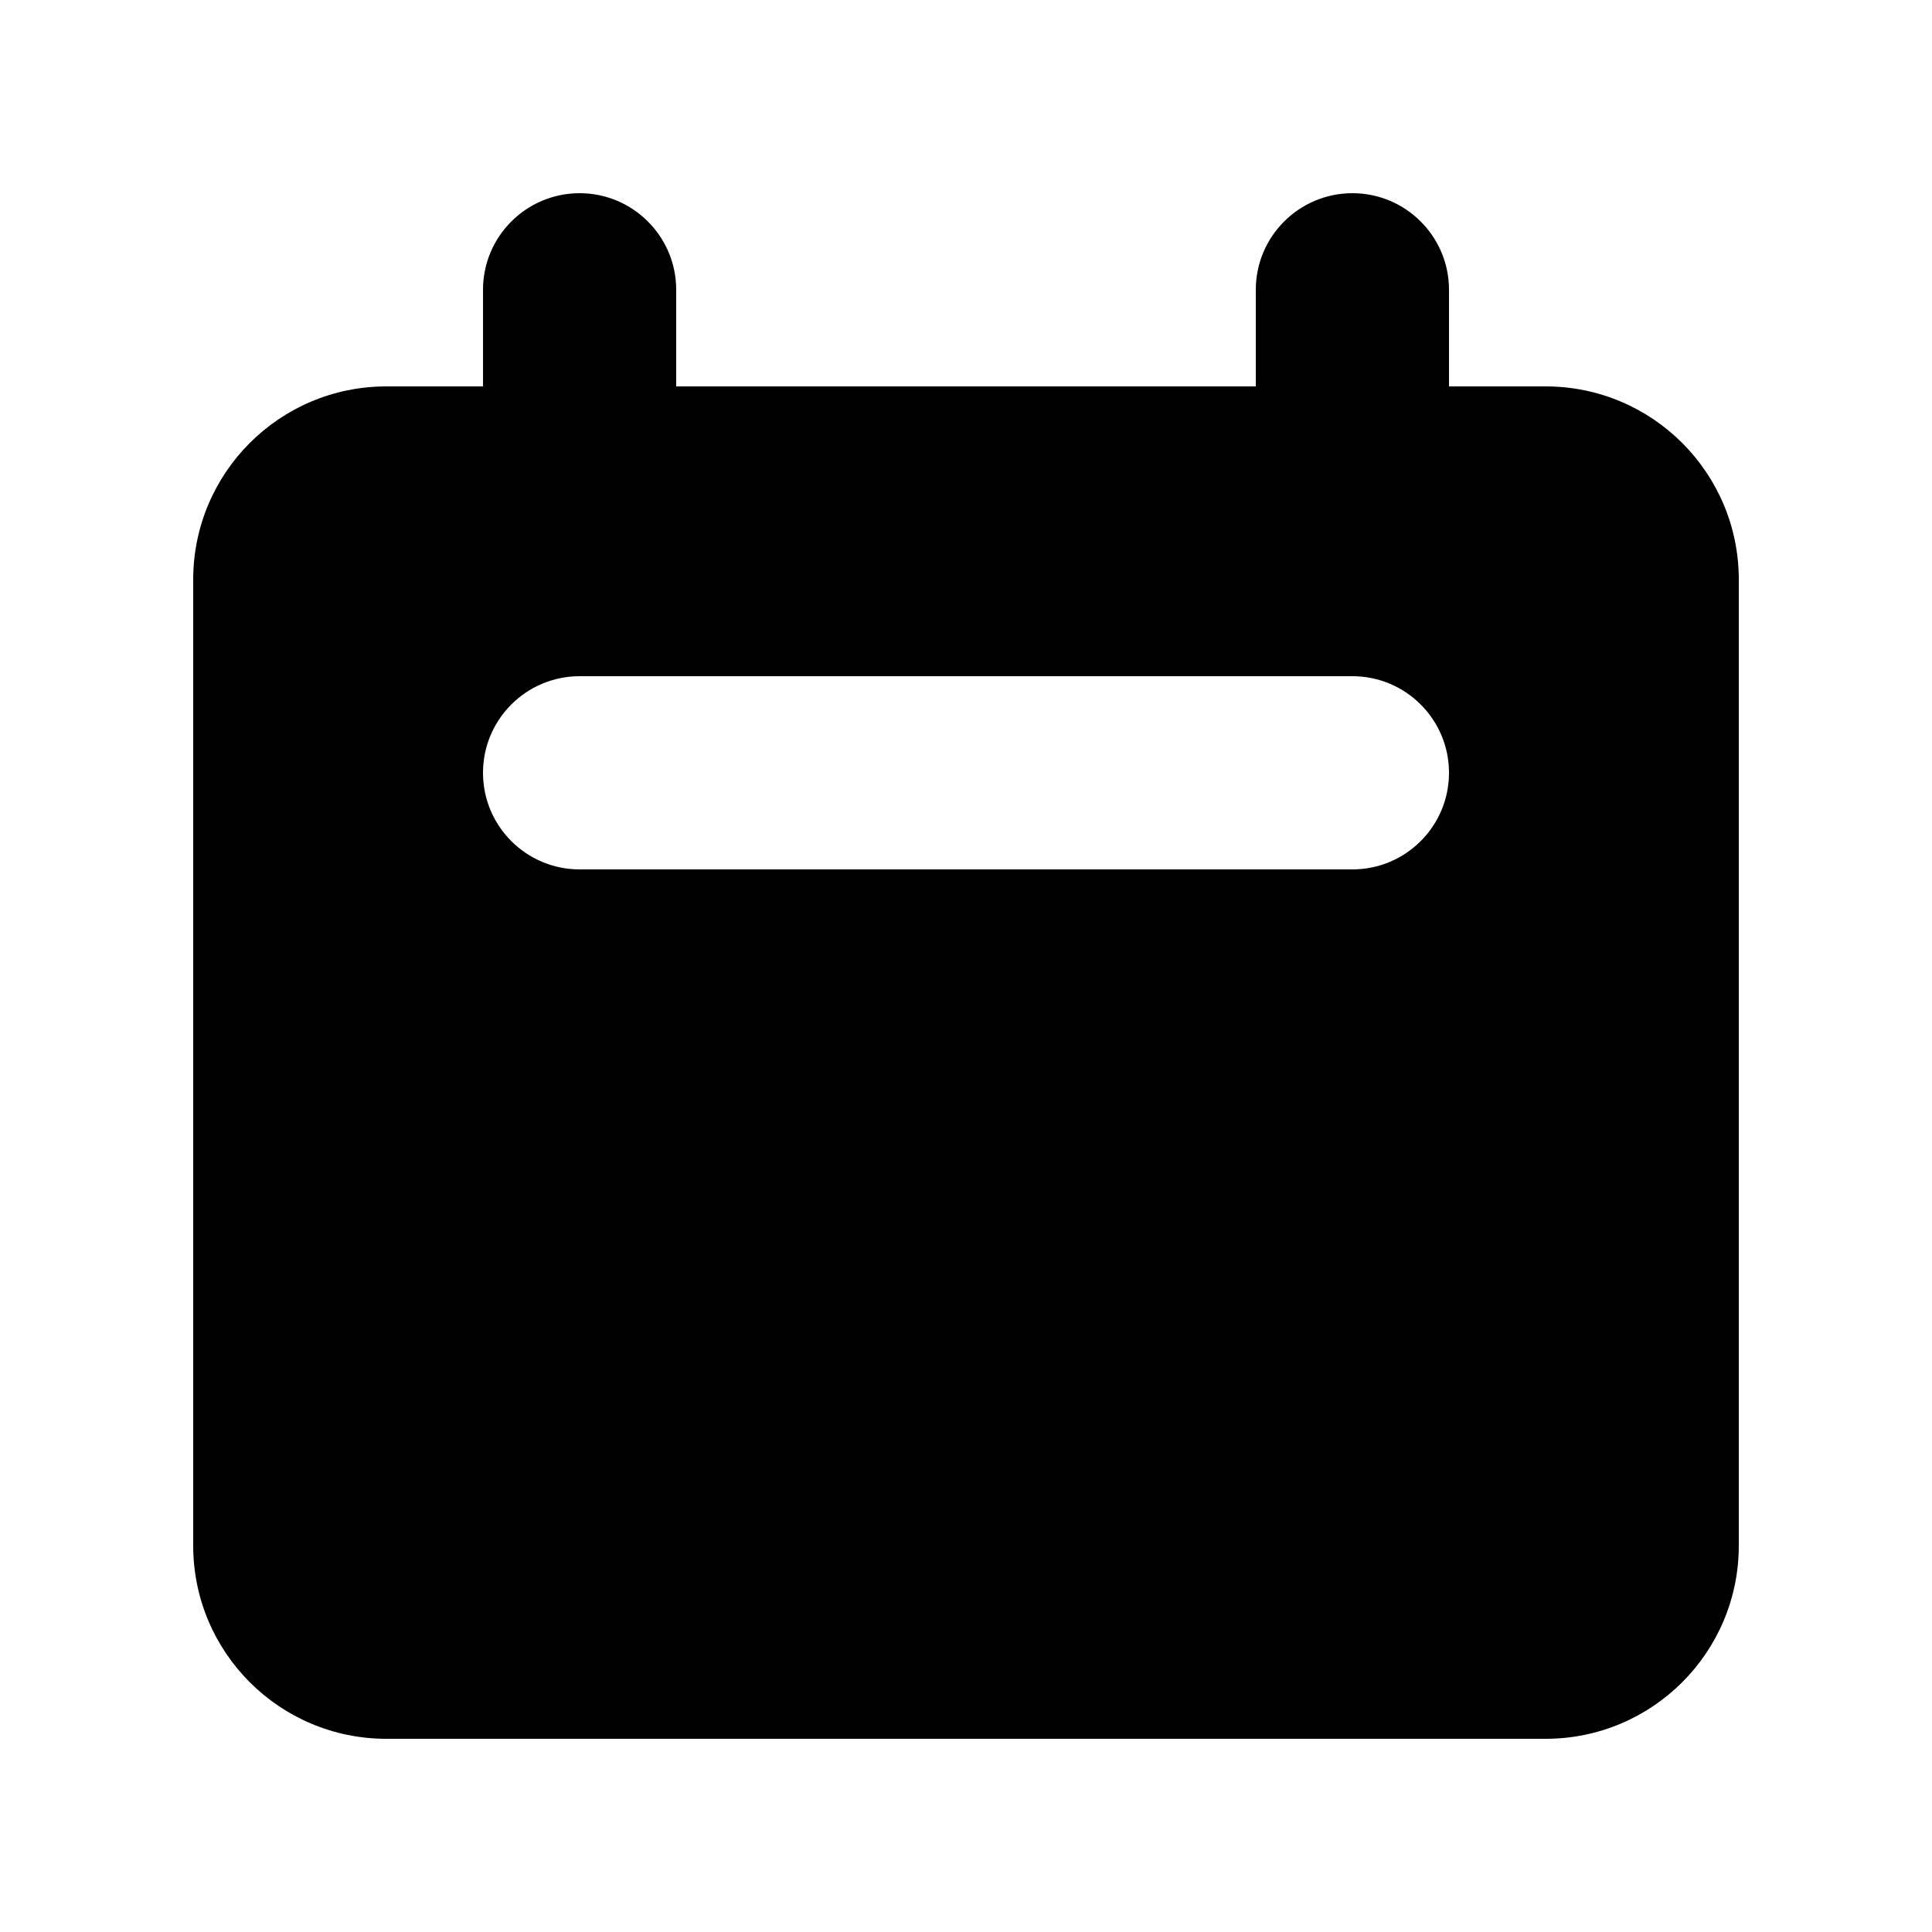
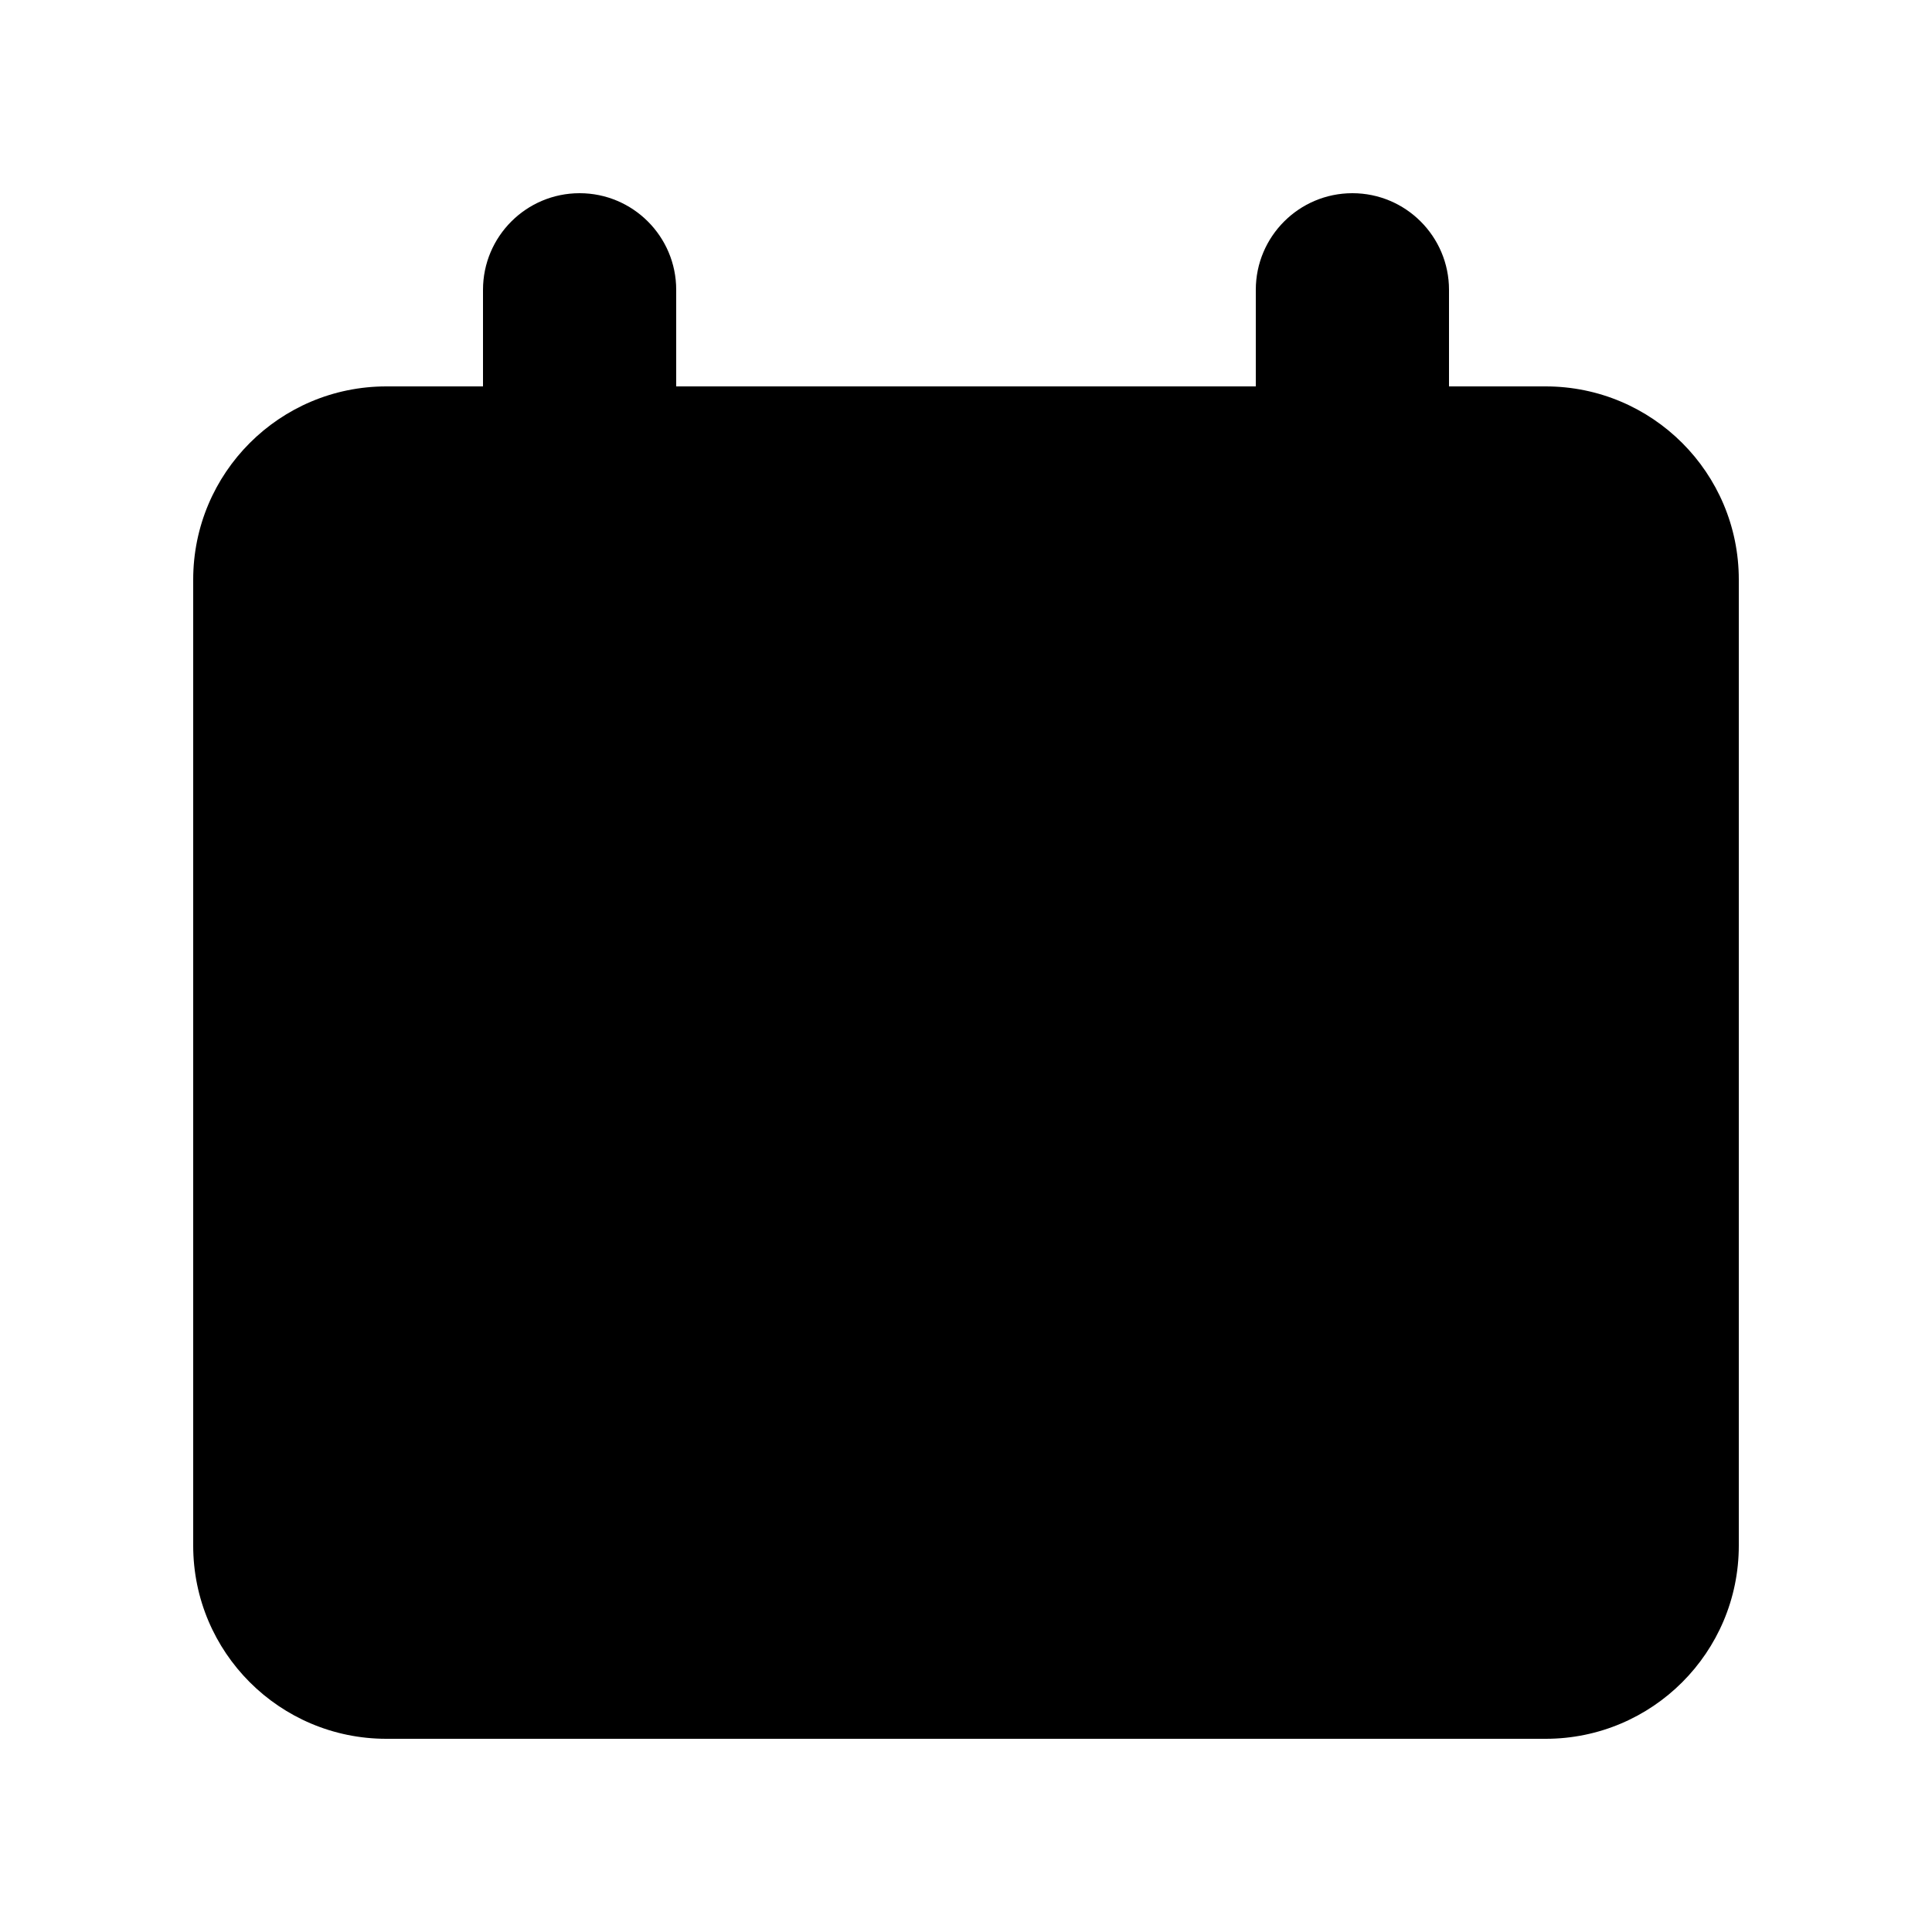
<svg xmlns="http://www.w3.org/2000/svg" width="20" height="20" viewBox="0 0 20 20" fill="currentColor">
-   <path fill-rule="evenodd" clip-rule="evenodd" d="M6 2C5.448 2 5 2.448 5 3V4H4C2.895 4 2 4.895 2 6V16C2 17.105 2.895 18 4 18H16C17.105 18 18 17.105 18 16V6C18 4.895 17.105 4 16 4H15V3C15 2.448 14.552 2 14 2C13.448 2 13 2.448 13 3V4H7V3C7 2.448 6.552 2 6 2ZM6 7C5.448 7 5 7.448 5 8C5 8.552 5.448 9 6 9H14C14.552 9 15 8.552 15 8C15 7.448 14.552 7 14 7H6Z" fill="currentColor" />
+   <path fillRule="evenodd" clipRule="evenodd" d="M6 2C5.448 2 5 2.448 5 3V4H4C2.895 4 2 4.895 2 6V16C2 17.105 2.895 18 4 18H16C17.105 18 18 17.105 18 16V6C18 4.895 17.105 4 16 4H15V3C15 2.448 14.552 2 14 2C13.448 2 13 2.448 13 3V4H7V3C7 2.448 6.552 2 6 2ZM6 7C5.448 7 5 7.448 5 8C5 8.552 5.448 9 6 9H14C14.552 9 15 8.552 15 8C15 7.448 14.552 7 14 7H6Z" fill="currentColor" />
</svg>
